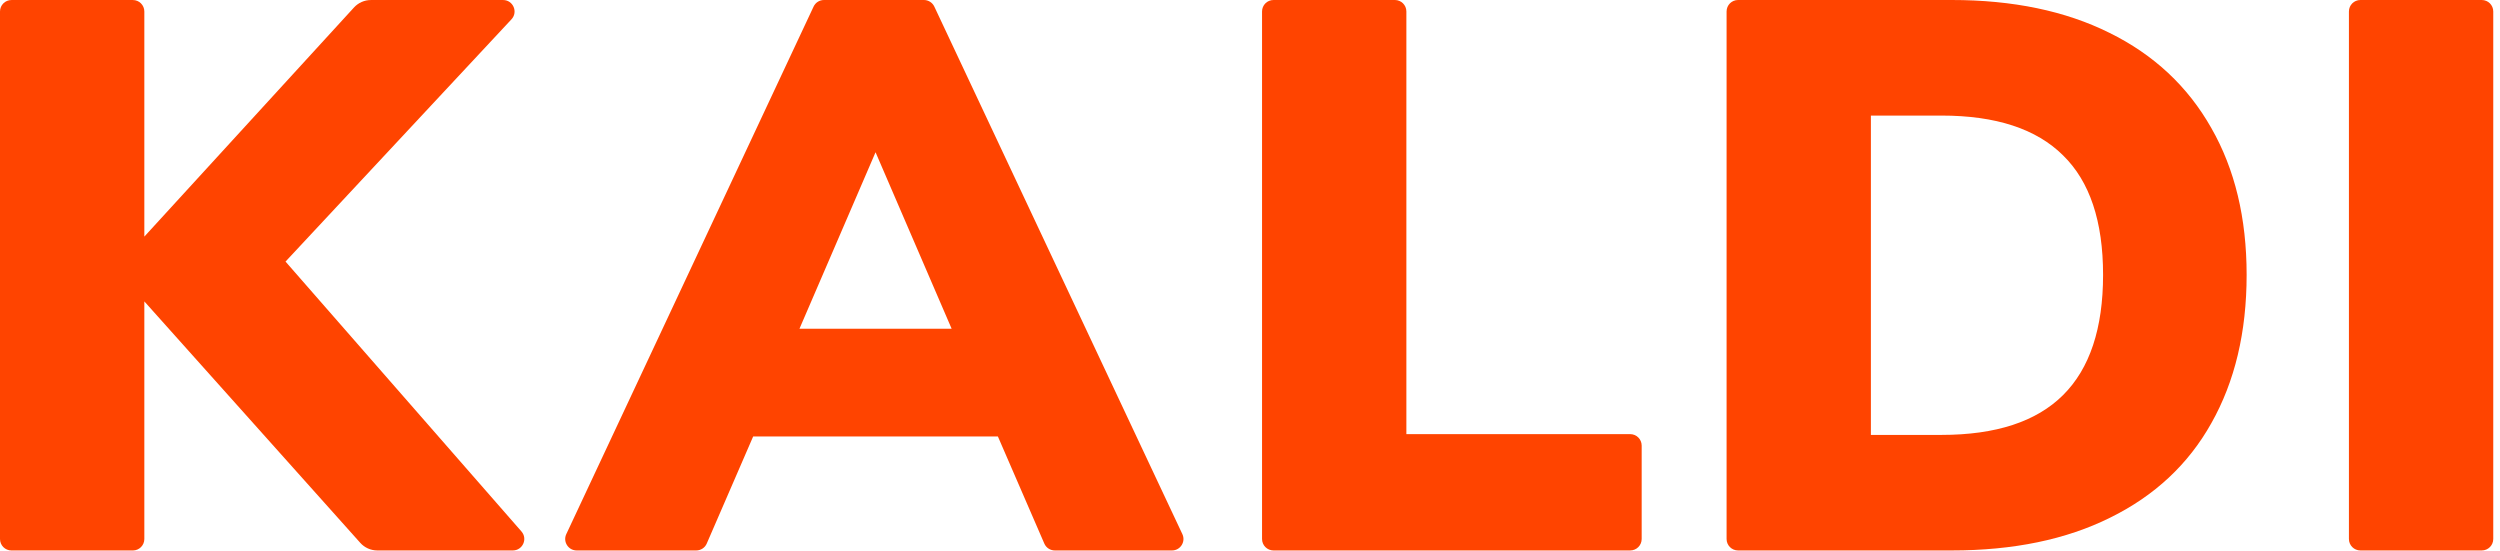
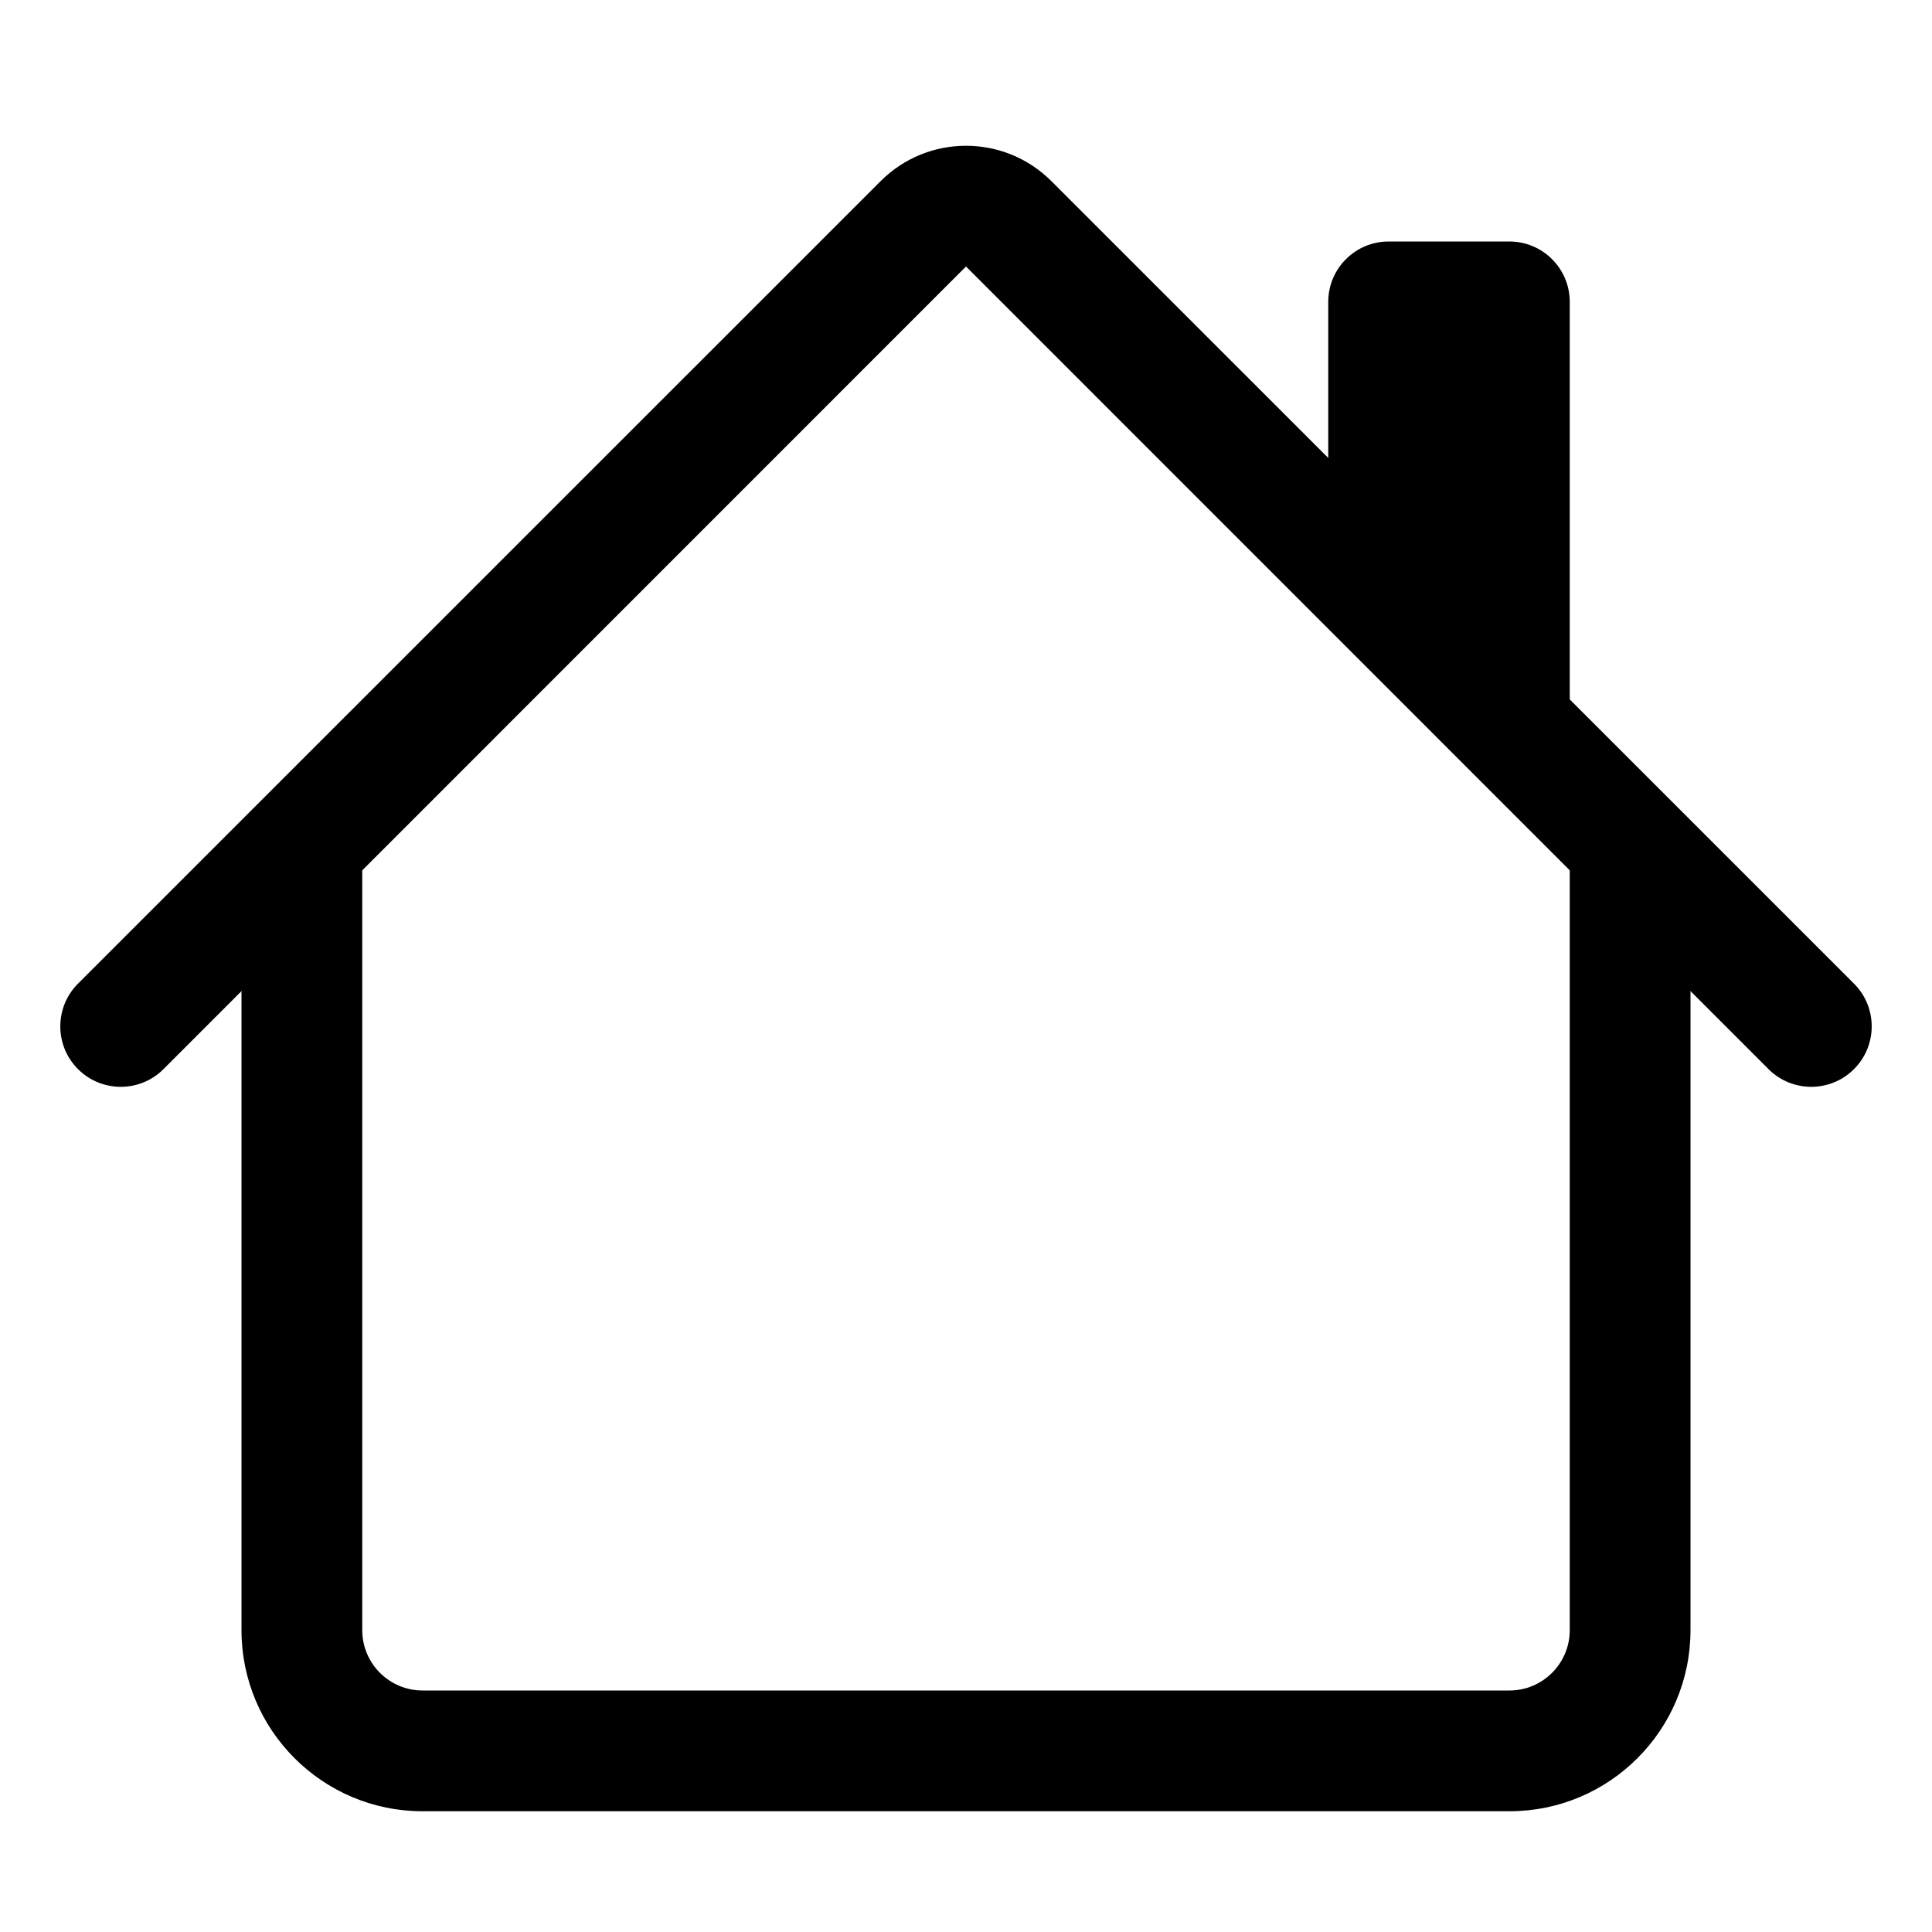
- <svg xmlns="http://www.w3.org/2000/svg" xmlns:xlink="http://www.w3.org/1999/xlink" viewBox="0 0 109 24">
-   <g transform="translate(-1470)">
-     <g style="mix-blend-mode:normal" transform="translate(1470)" fill="#f40">
-       <use xlink:href="#b" style="mix-blend-mode:normal" />
-       <use xlink:href="#c" style="mix-blend-mode:normal" />
-       <use xlink:href="#d" style="mix-blend-mode:normal" />
-       <use xlink:href="#e" style="mix-blend-mode:normal" />
-       <use xlink:href="#f" style="mix-blend-mode:normal" />
-     </g>
-   </g>
-   <defs>
-     <path id="b" d="M22.735 23.171c.283.323.053.829-.376.829h-5.907c-.285 0-.556-.121-.745-.333l-9.414-10.526v10.36c0 .276-.224.5-.5.5h-5.293c-.276 0-.5-.224-.5-.5v-23c0-.276.224-.5.5-.5h5.293c.276 0 .5.224.5.5v9.815l9.141-9.99c.19-.207.457-.325.738-.325h5.762c.437 0 .664.521.366.841l-9.851 10.563 10.287 11.767z" />
-     <path id="c" d="M45.991 24c-.199 0-.38-.118-.459-.301l-2.024-4.669h-10.67l-2.024 4.669c-.079.183-.259.301-.459.301h-5.212c-.366 0-.608-.381-.453-.712l10.782-23c.082-.176.259-.288.453-.288h4.358c.194 0 .37.112.453.287l10.815 23c.156.332-.086.713-.452.713h-5.108zm-11.135-9.668h6.635l-3.317-7.694-3.317 7.694z" />
-     <path id="d" d="M55.525 24c-.276 0-.5-.224-.5-.5v-23c0-.276.224-.5.5-.5h5.293c.276 0 .5.224.5.5v18.428h9.759c.276 0 .5.224.5.5v4.072c0 .276-.224.5-.5.5h-15.552z" />
-     <path id="e" d="M75.279.5c0-.276.224-.5.5-.5h9.315c2.667 0 4.959.477 6.874 1.43 1.938.953 3.42 2.338 4.446 4.153 1.026 1.793 1.539 3.926 1.539 6.4 0 2.496-.513 4.652-1.539 6.468-1.003 1.793-2.474 3.166-4.412 4.119-1.915.953-4.218 1.43-6.908 1.43h-9.315c-.276 0-.5-.224-.5-.5v-23zm9.37 18.462c2.371 0 4.138-.579 5.301-1.736 1.163-1.157 1.744-2.905 1.744-5.242 0-2.338-.581-4.074-1.744-5.209-1.163-1.157-2.93-1.736-5.301-1.736h-3.078v13.923h3.078z" />
-     <path id="f" d="M102.913 24c-.276 0-.5-.224-.5-.5v-23c0-.276.224-.5.5-.5h5.293c.276 0 .5.224.5.5v23c0 .276-.224.5-.5.5h-5.293z" />
-   </defs>
+ <svg xmlns="http://www.w3.org/2000/svg" width="1em" height="1em" viewBox="0 0 16 16" class="bi bi-house" fill="currentColor">
+   <path fill-rule="evenodd" d="M2 13.5V7h1v6.5a.5.5 0 0 0 .5.5h9a.5.5 0 0 0 .5-.5V7h1v6.5a1.5 1.5 0 0 1-1.5 1.5h-9A1.5 1.5 0 0 1 2 13.5zm11-11V6l-2-2V2.5a.5.5 0 0 1 .5-.5h1a.5.5 0 0 1 .5.5z" />
+   <path fill-rule="evenodd" d="M7.293 1.5a1 1 0 0 1 1.414 0l6.647 6.646a.5.5 0 0 1-.708.708L8 2.207 1.354 8.854a.5.5 0 1 1-.708-.708L7.293 1.5z" />
</svg>
